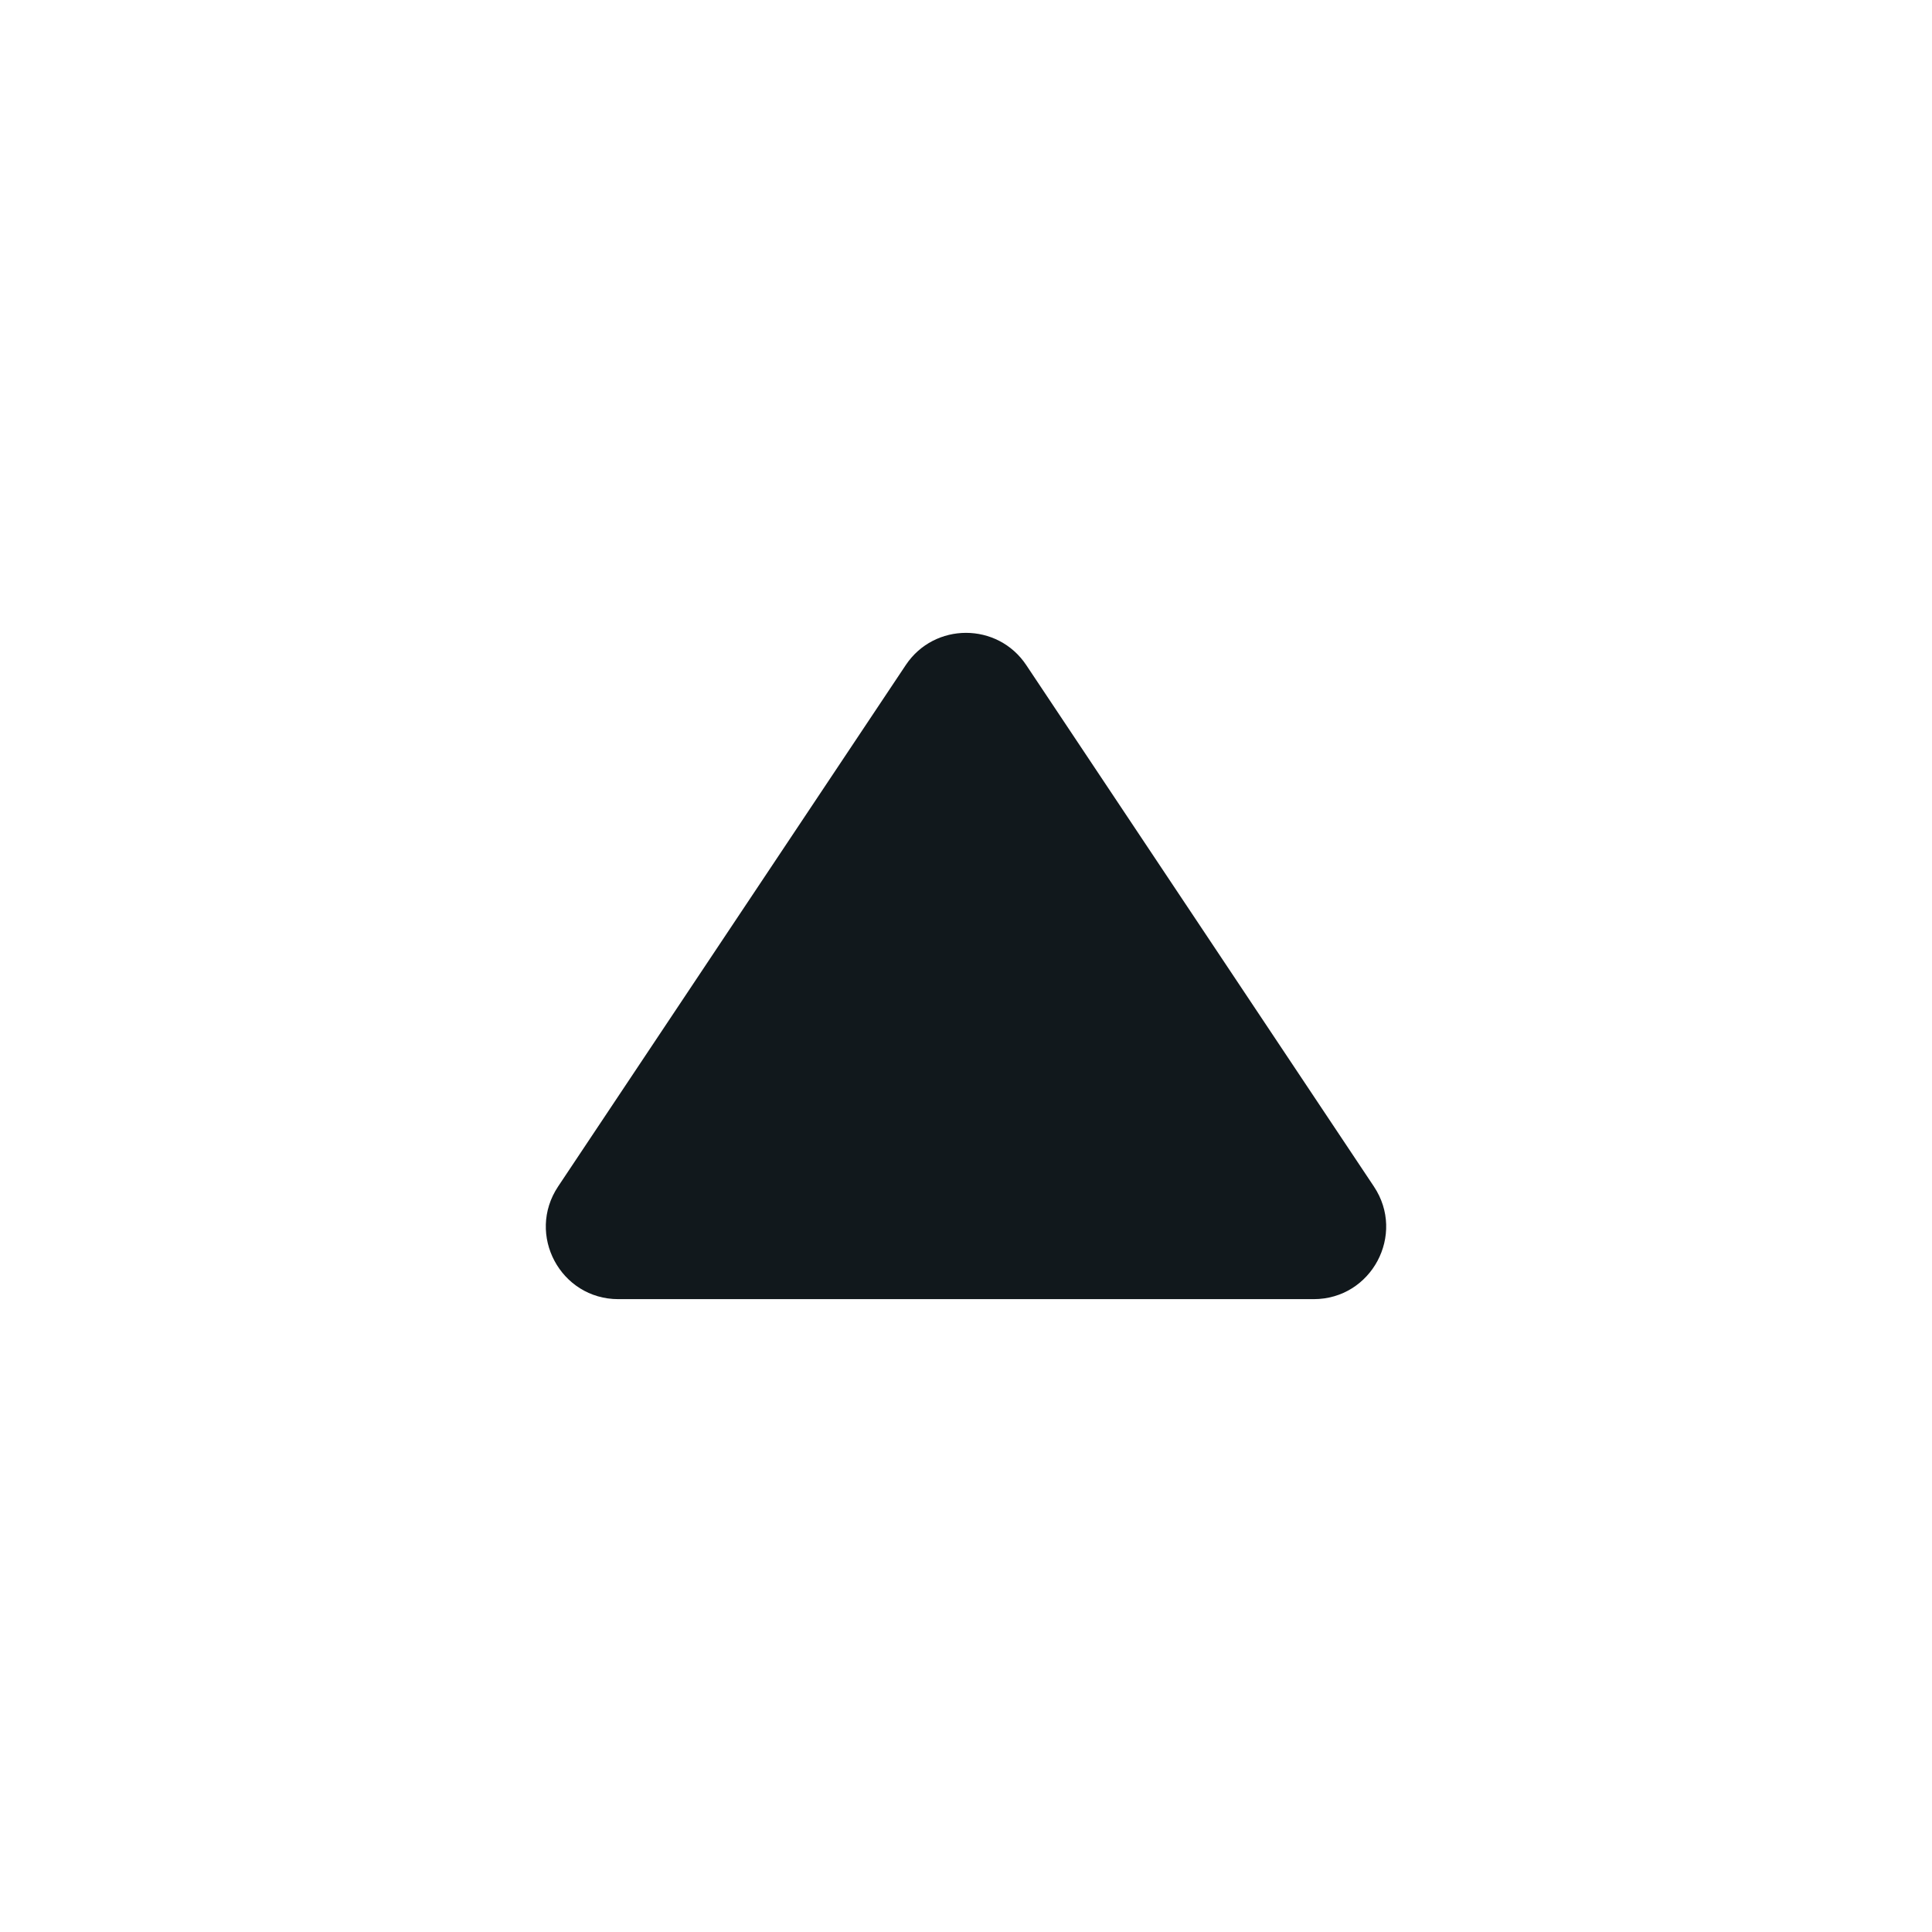
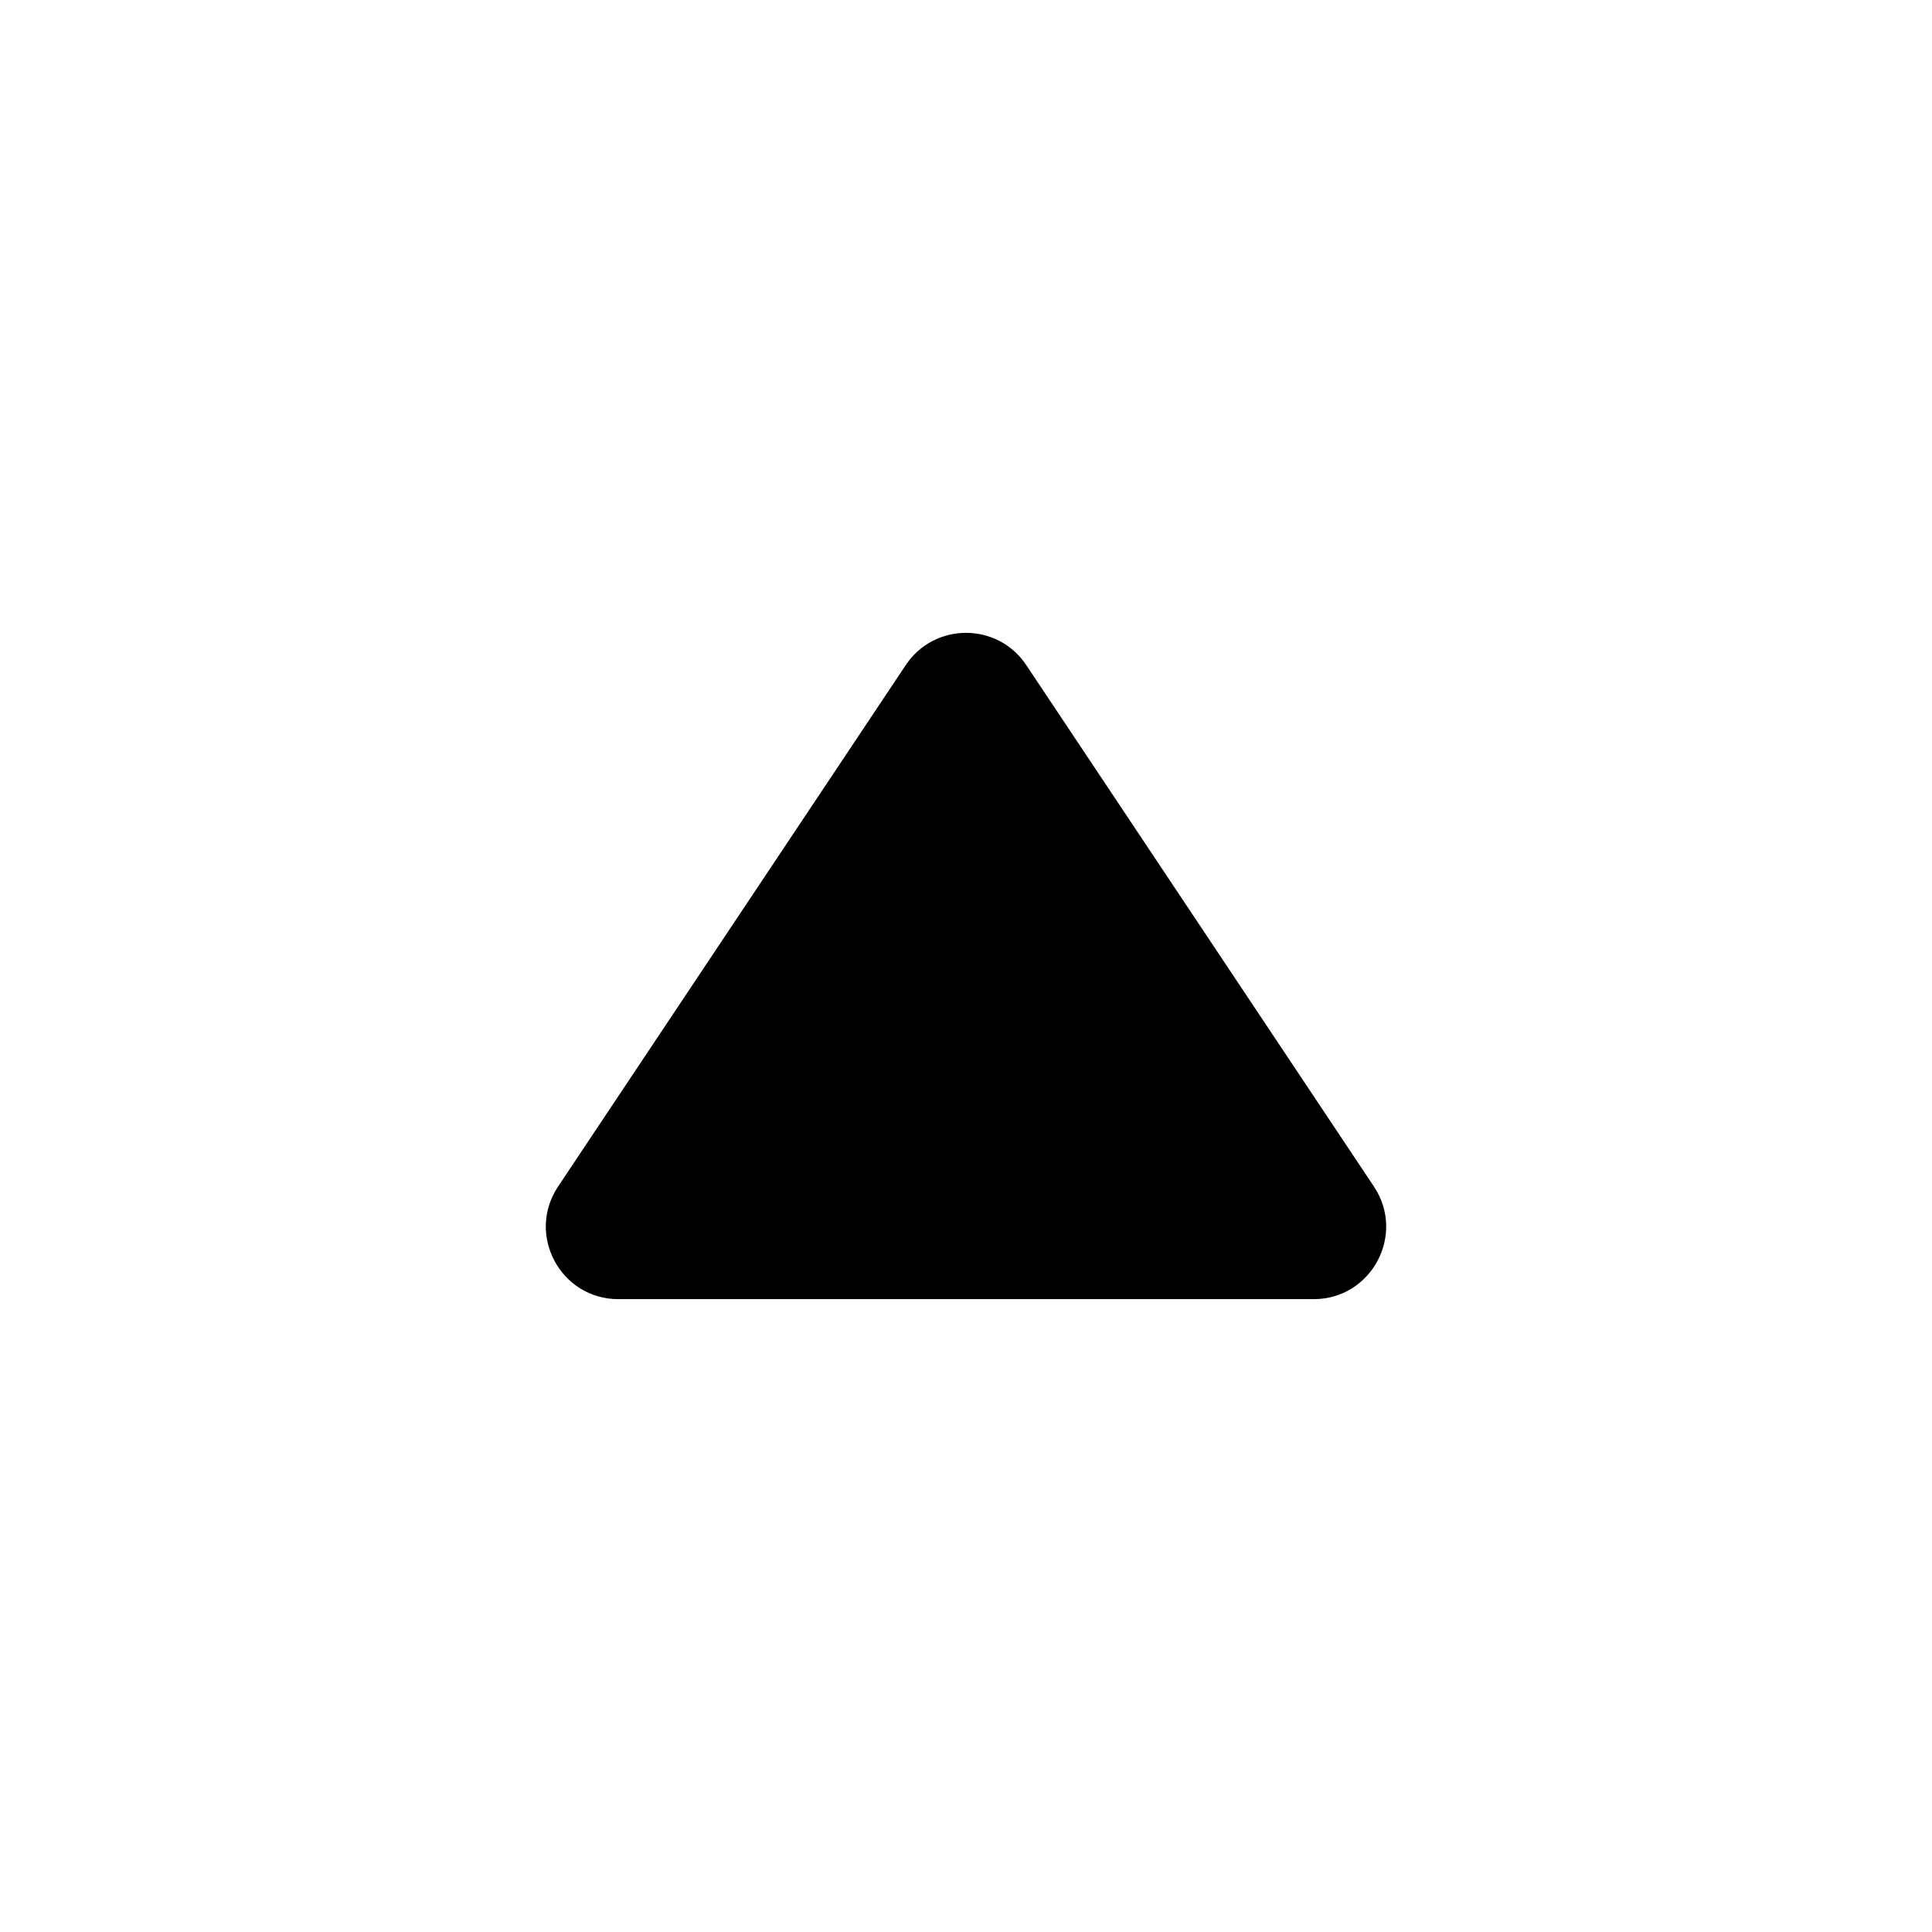
- <svg xmlns="http://www.w3.org/2000/svg" width="16" height="16" viewBox="0 0 16 16" fill="none">
-   <path d="M7.501 5.508L4.622 9.826C4.356 10.225 4.642 10.759 5.121 10.759H10.879C11.358 10.759 11.644 10.225 11.378 9.826L8.499 5.508C8.262 5.152 7.738 5.152 7.501 5.508Z" fill="#11181C" />
+ <svg xmlns="http://www.w3.org/2000/svg" width="16" height="16" viewBox="0 0 16 16">
+   <path d="M7.501 5.508L4.622 9.826C4.356 10.225 4.642 10.759 5.121 10.759H10.879C11.358 10.759 11.644 10.225 11.378 9.826L8.499 5.508C8.262 5.152 7.738 5.152 7.501 5.508Z" />
</svg>
